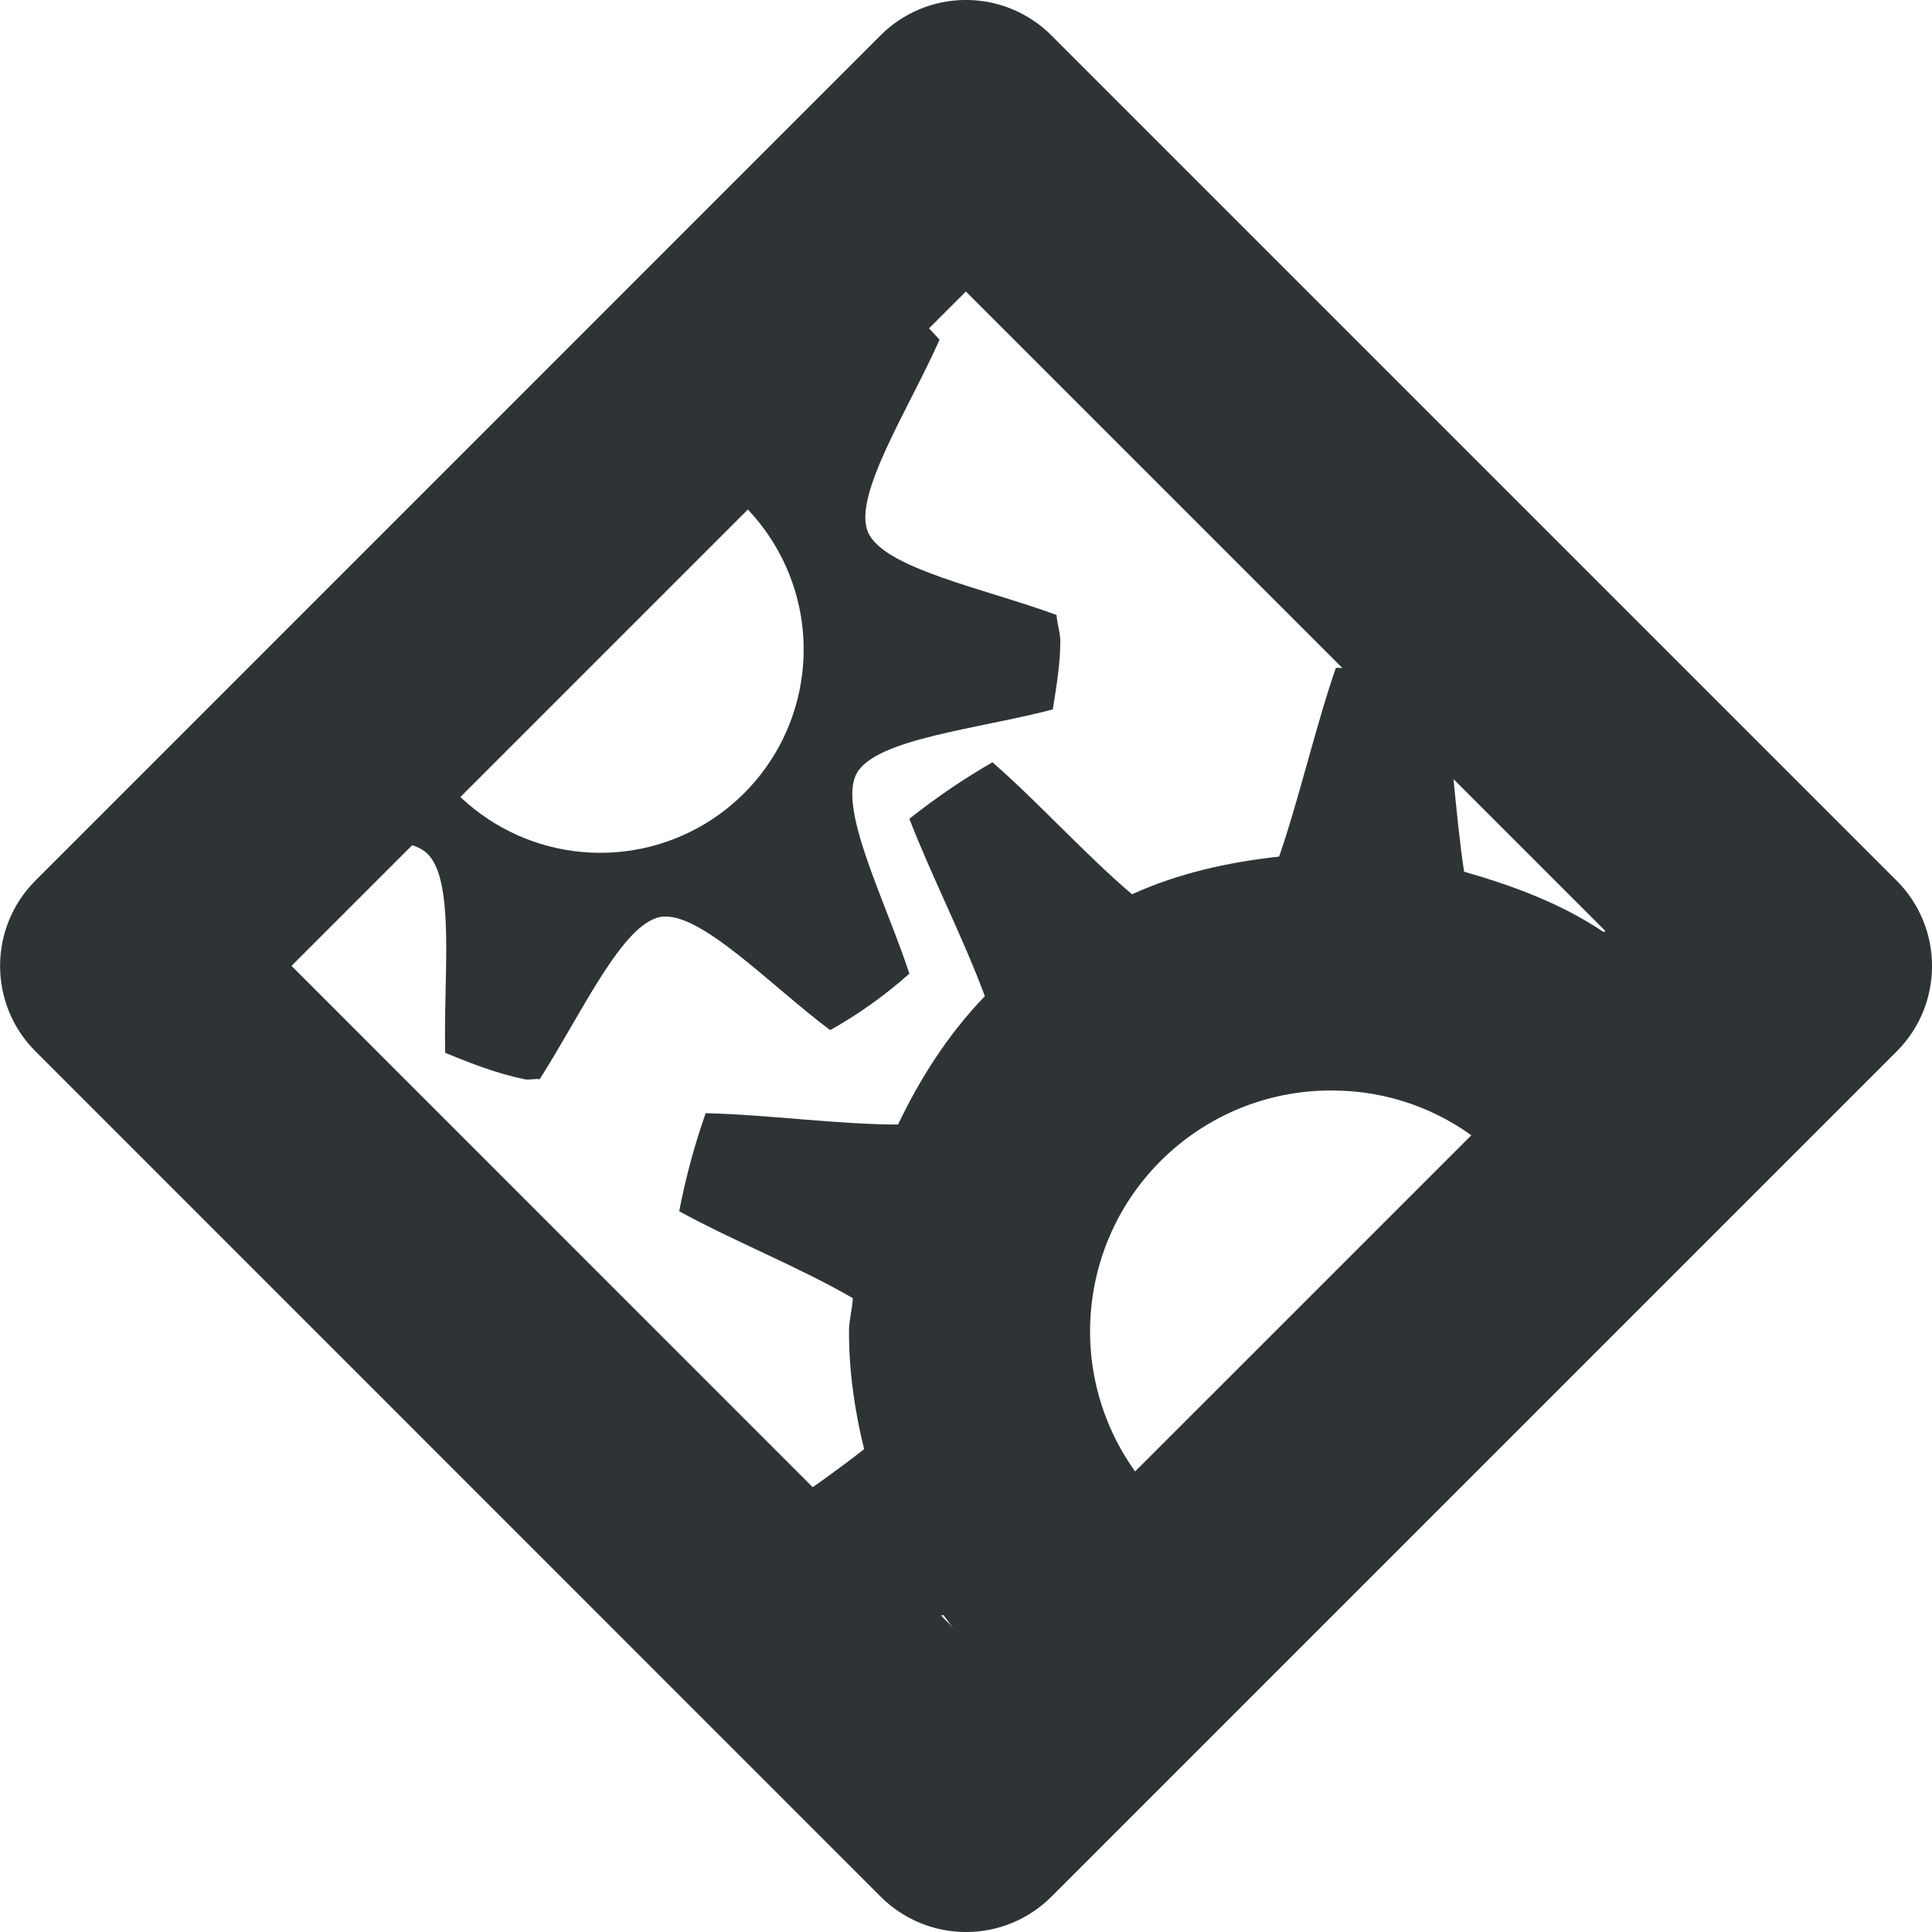
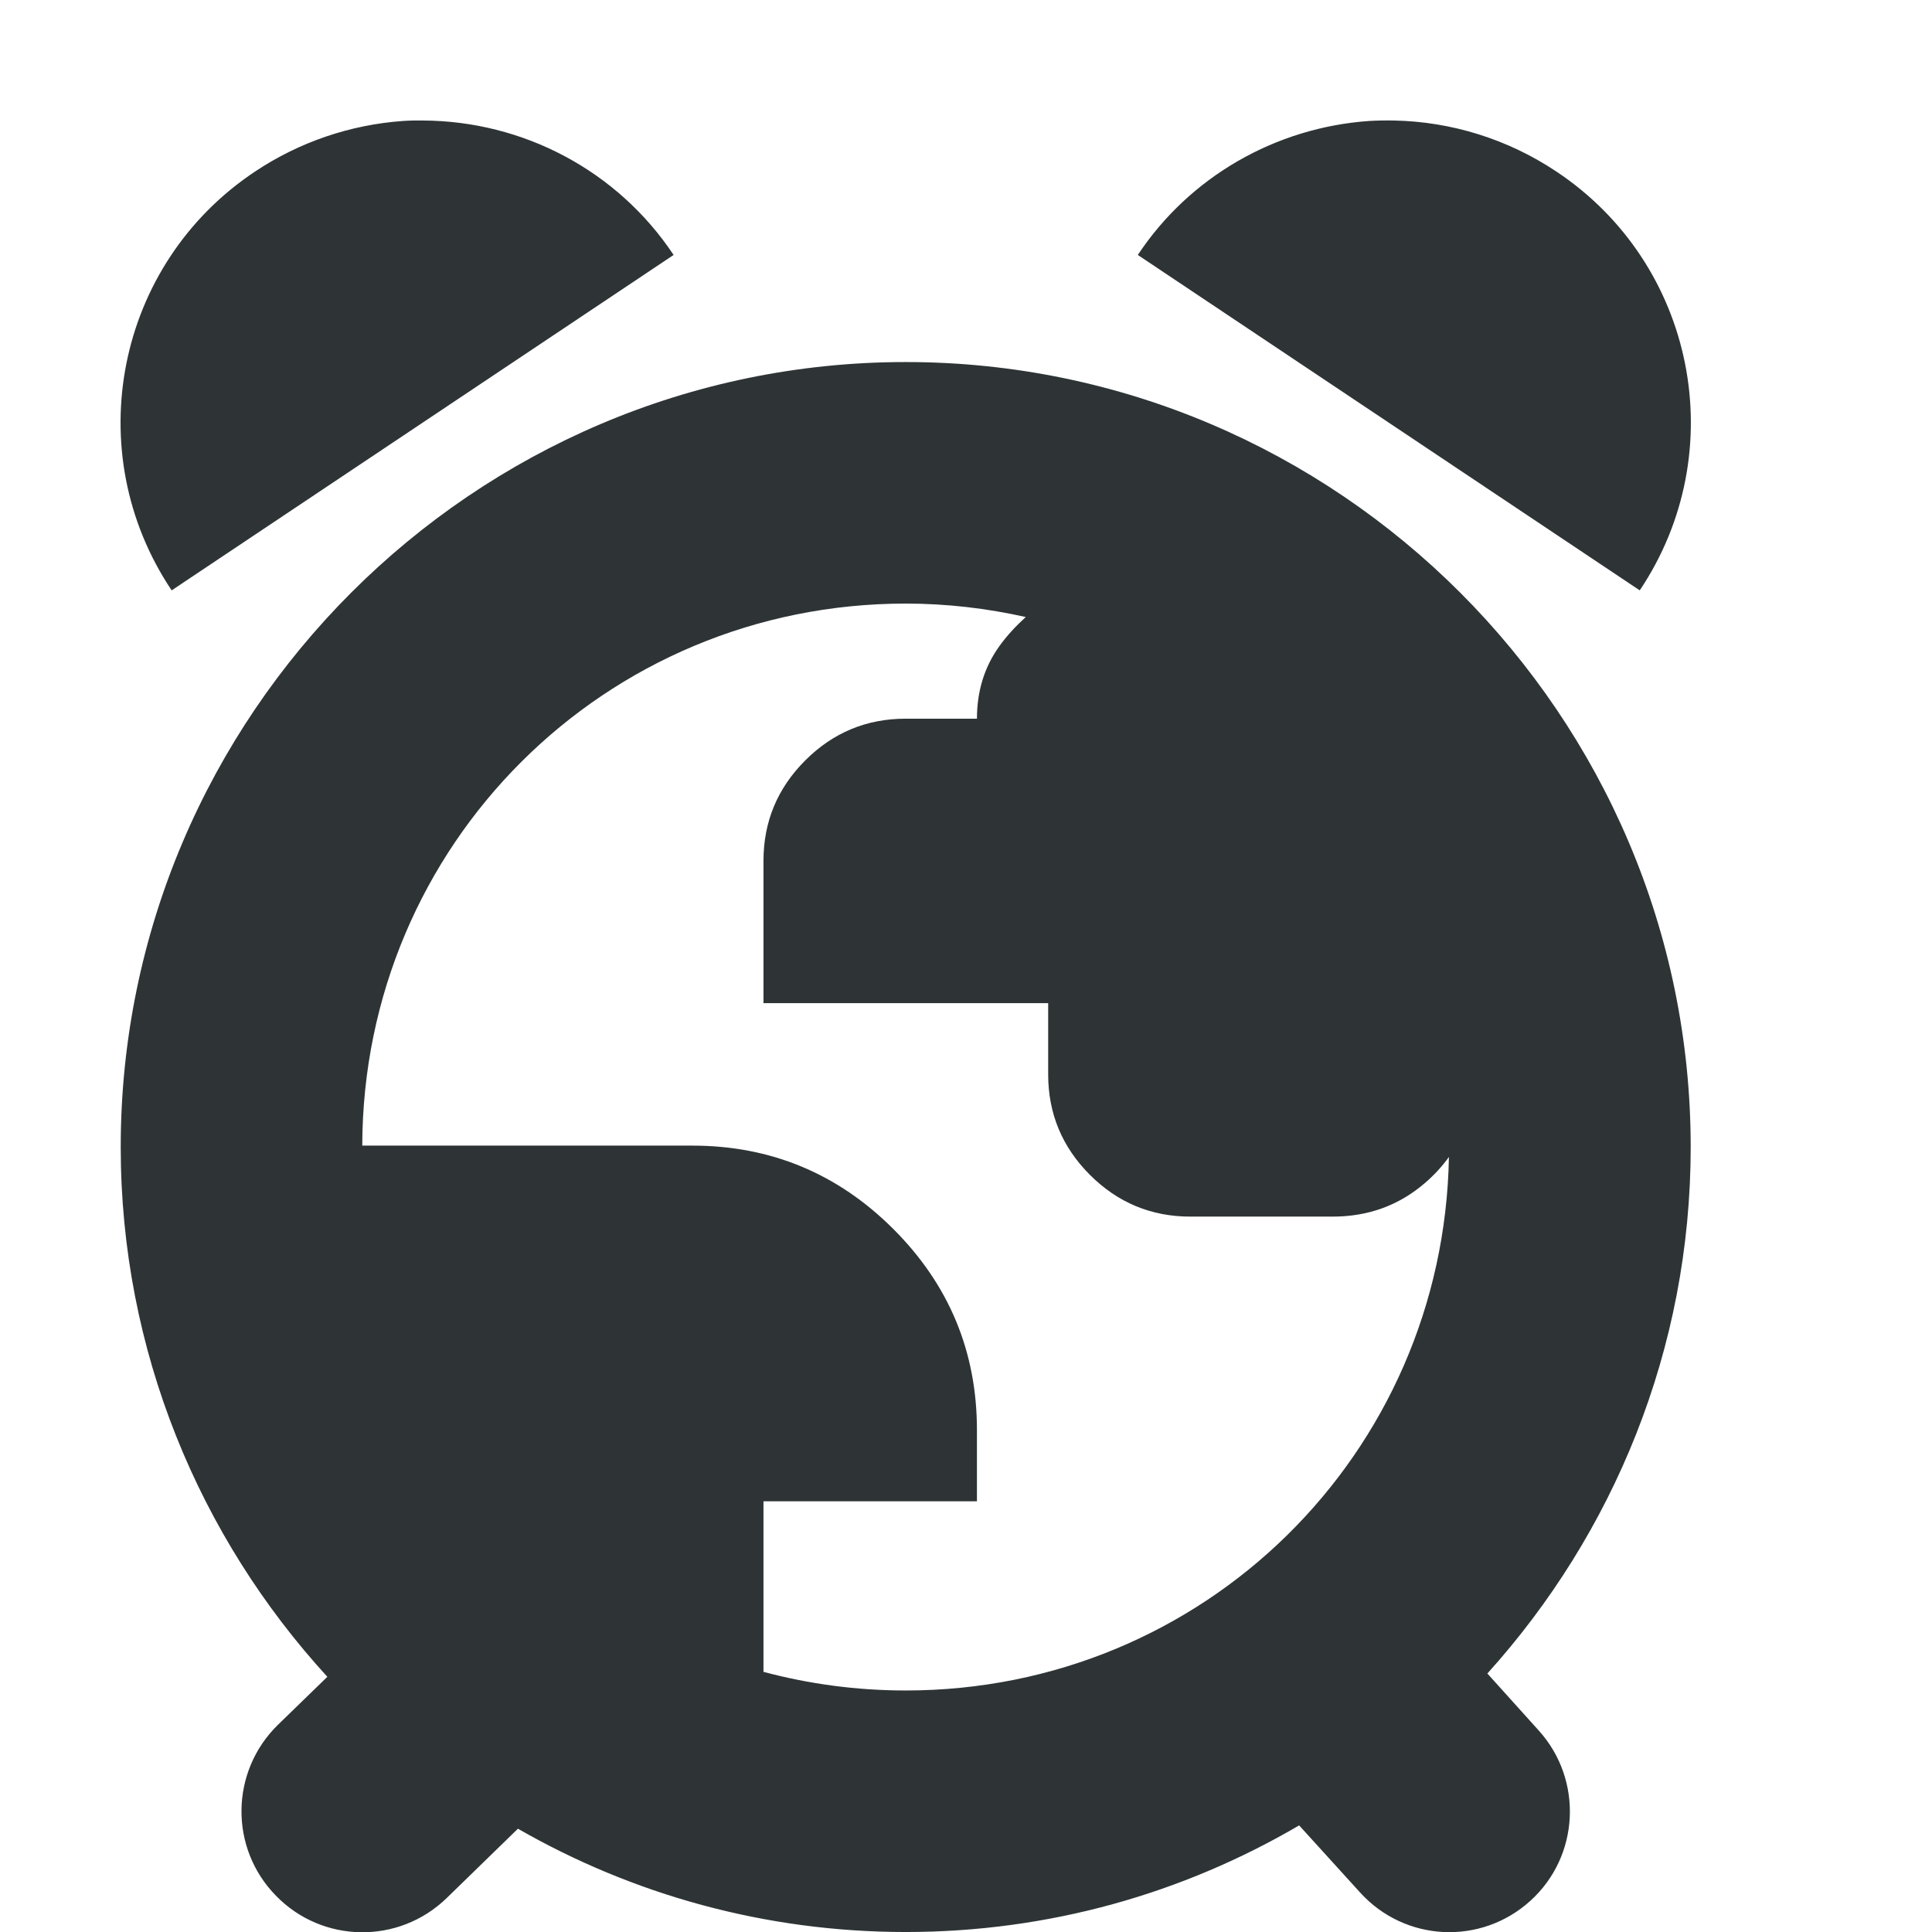
<svg xmlns="http://www.w3.org/2000/svg" width="16" height="16">
  <g color="#000" fill="#2e3436">
-     <path d="M7.188 2.281c-.094.056-.192.125-.29.19L5.566 3.803a1.684 1.684 0 11-2.17 2.17L2.332 7.037c.506-.069 1.017-.136 1.2.026.242.214.139 1.031.155 1.656.213.088.427.171.657.219.04.008.085-.007.125 0 .337-.525.683-1.288 1-1.344.322-.057.905.562 1.406.937a3.67 3.67 0 00.656-.468c-.195-.595-.594-1.369-.437-1.657.158-.29 1.019-.37 1.625-.531.028-.183.062-.371.062-.562 0-.075-.027-.146-.031-.22-.587-.217-1.435-.385-1.562-.687-.128-.302.34-1.021.593-1.593a3.722 3.722 0 00-.593-.532zm3.875 3.25c-.165.475-.305 1.086-.47 1.563-.43.047-.84.14-1.218.312-.38-.322-.787-.773-1.156-1.093a5.562 5.562 0 00-.688.468c.177.46.453 1.001.625 1.469-.298.309-.531.67-.719 1.063-.494 0-1.102-.084-1.593-.094a5.68 5.68 0 00-.219.812c.435.24 1.006.468 1.438.72-.006.093-.032.185-.032.28 0 .333.049.66.125.97-.382.304-.898.63-1.28.937.015.044.04.083.058.127l.613.613c.417-.1.868-.223 1.266-.303.248.343.532.626.875.875-.027.135-.068.283-.104.428.174-.063.34-.155.482-.297l1.432-1.432a1.994 1.994 0 01.533-3.918c.919 0 1.684.623 1.918 1.467l1.338-1.338c.06-.06.11-.124.156-.191-.035-.062-.06-.13-.1-.188.096-.152.205-.31.315-.47.017-.348-.1-.7-.37-.971l-.177-.176c-.28.192-.561.387-.83.555-.345-.233-.746-.383-1.156-.5-.077-.507-.107-1.132-.187-1.625a5.44 5.44 0 00-.875-.063zm-9.247.608c-.087.068-.173.138-.254.205l.014.035z" style="marker:none" overflow="visible" />
-     <path d="M8.707.293a1 1 0 00-1.415 0l-6.999 7a1 1 0 000 1.413l7 7.001a1 1 0 001.415 0l7-7a1 1 0 000-1.413zm-.708 2.121l5.587 5.587L8 13.586 2.414 7.999z" style="line-height:normal;font-variant-ligatures:normal;font-variant-position:normal;font-variant-caps:normal;font-variant-numeric:normal;font-variant-alternates:normal;font-feature-settings:normal;text-indent:0;text-align:start;text-decoration-line:none;text-decoration-style:solid;text-decoration-color:#000;text-transform:none;text-orientation:mixed;shape-padding:0;isolation:auto;mix-blend-mode:normal;marker:none" font-weight="400" font-family="sans-serif" overflow="visible" />
+     <path d="M202.922-1056.28c-1.877.04-3.813.149-5.703.265-29.705 2.122-58.35 11.935-83.016 28.38C35.96-975.652 15.008-870.09 67.257-792.114L349.46-980.69c-31.579-47.492-84.637-75.346-140.969-75.59-1.877-.008-3.693-.04-5.57 0zm544.512 0c-2.315.04-4.69.116-7.028.265-52.515 3.713-100.787 31.297-129.962 75.325l282.203 188.577c52.25-77.977 31.296-183.538-46.946-235.523-27.152-18.101-58.837-28.031-91.37-28.644-2.324-.044-4.58-.04-6.897 0zM479.952-920.484c-242.948 0-441.34 198.657-441.34 441.34 0 114.578 44.294 219.343 116.17 297.85l-27.848 27.054c-26.788 26.257-27.319 69.224-1.061 96.012 25.992 26.788 68.96 27.584 96.012 1.326l40.05-38.988c64.185 36.867 138.714 58.085 218.017 58.085 80.63 0 155.954-21.749 221.2-59.942l34.215 37.663c25.196 27.849 67.898 29.97 95.747 4.774 27.849-25.197 29.705-68.164 4.774-95.747l-28.91-32.093c70.816-78.507 114.313-182.212 114.313-295.994 0-242.683-198.39-441.34-441.339-441.34zm0 135.797c23.223 0 45.797 2.714 67.5 7.56-5.467 4.977-10.554 10.373-14.985 16.576-8.333 11.667-12.466 25.246-12.466 40.58h-40.049c-22 0-40.827 7.806-56.493 23.472-15.667 15.667-23.473 34.494-23.473 56.494v79.966H560.05v40.05c0 22 7.806 40.826 23.473 56.493 15.666 15.667 34.493 23.473 56.493 23.473h79.966c20 0 37.318-6.297 51.985-18.964 5.153-4.45 9.64-9.315 13.394-14.588-2.956 167.12-137.799 299.973-305.41 299.973-27.695 0-54.504-3.668-79.966-10.476v-95.88H520v-40.05c0-44-15.612-81.653-46.945-112.987-31.333-31.333-69.12-46.945-113.12-46.945H174.41c.427-169.108 136.329-304.747 305.542-304.747z" style="display:inline;fill-opacity:1" transform="matrix(.01473 0 0 .01473 .431 16.557)" />
  </g>
</svg>
